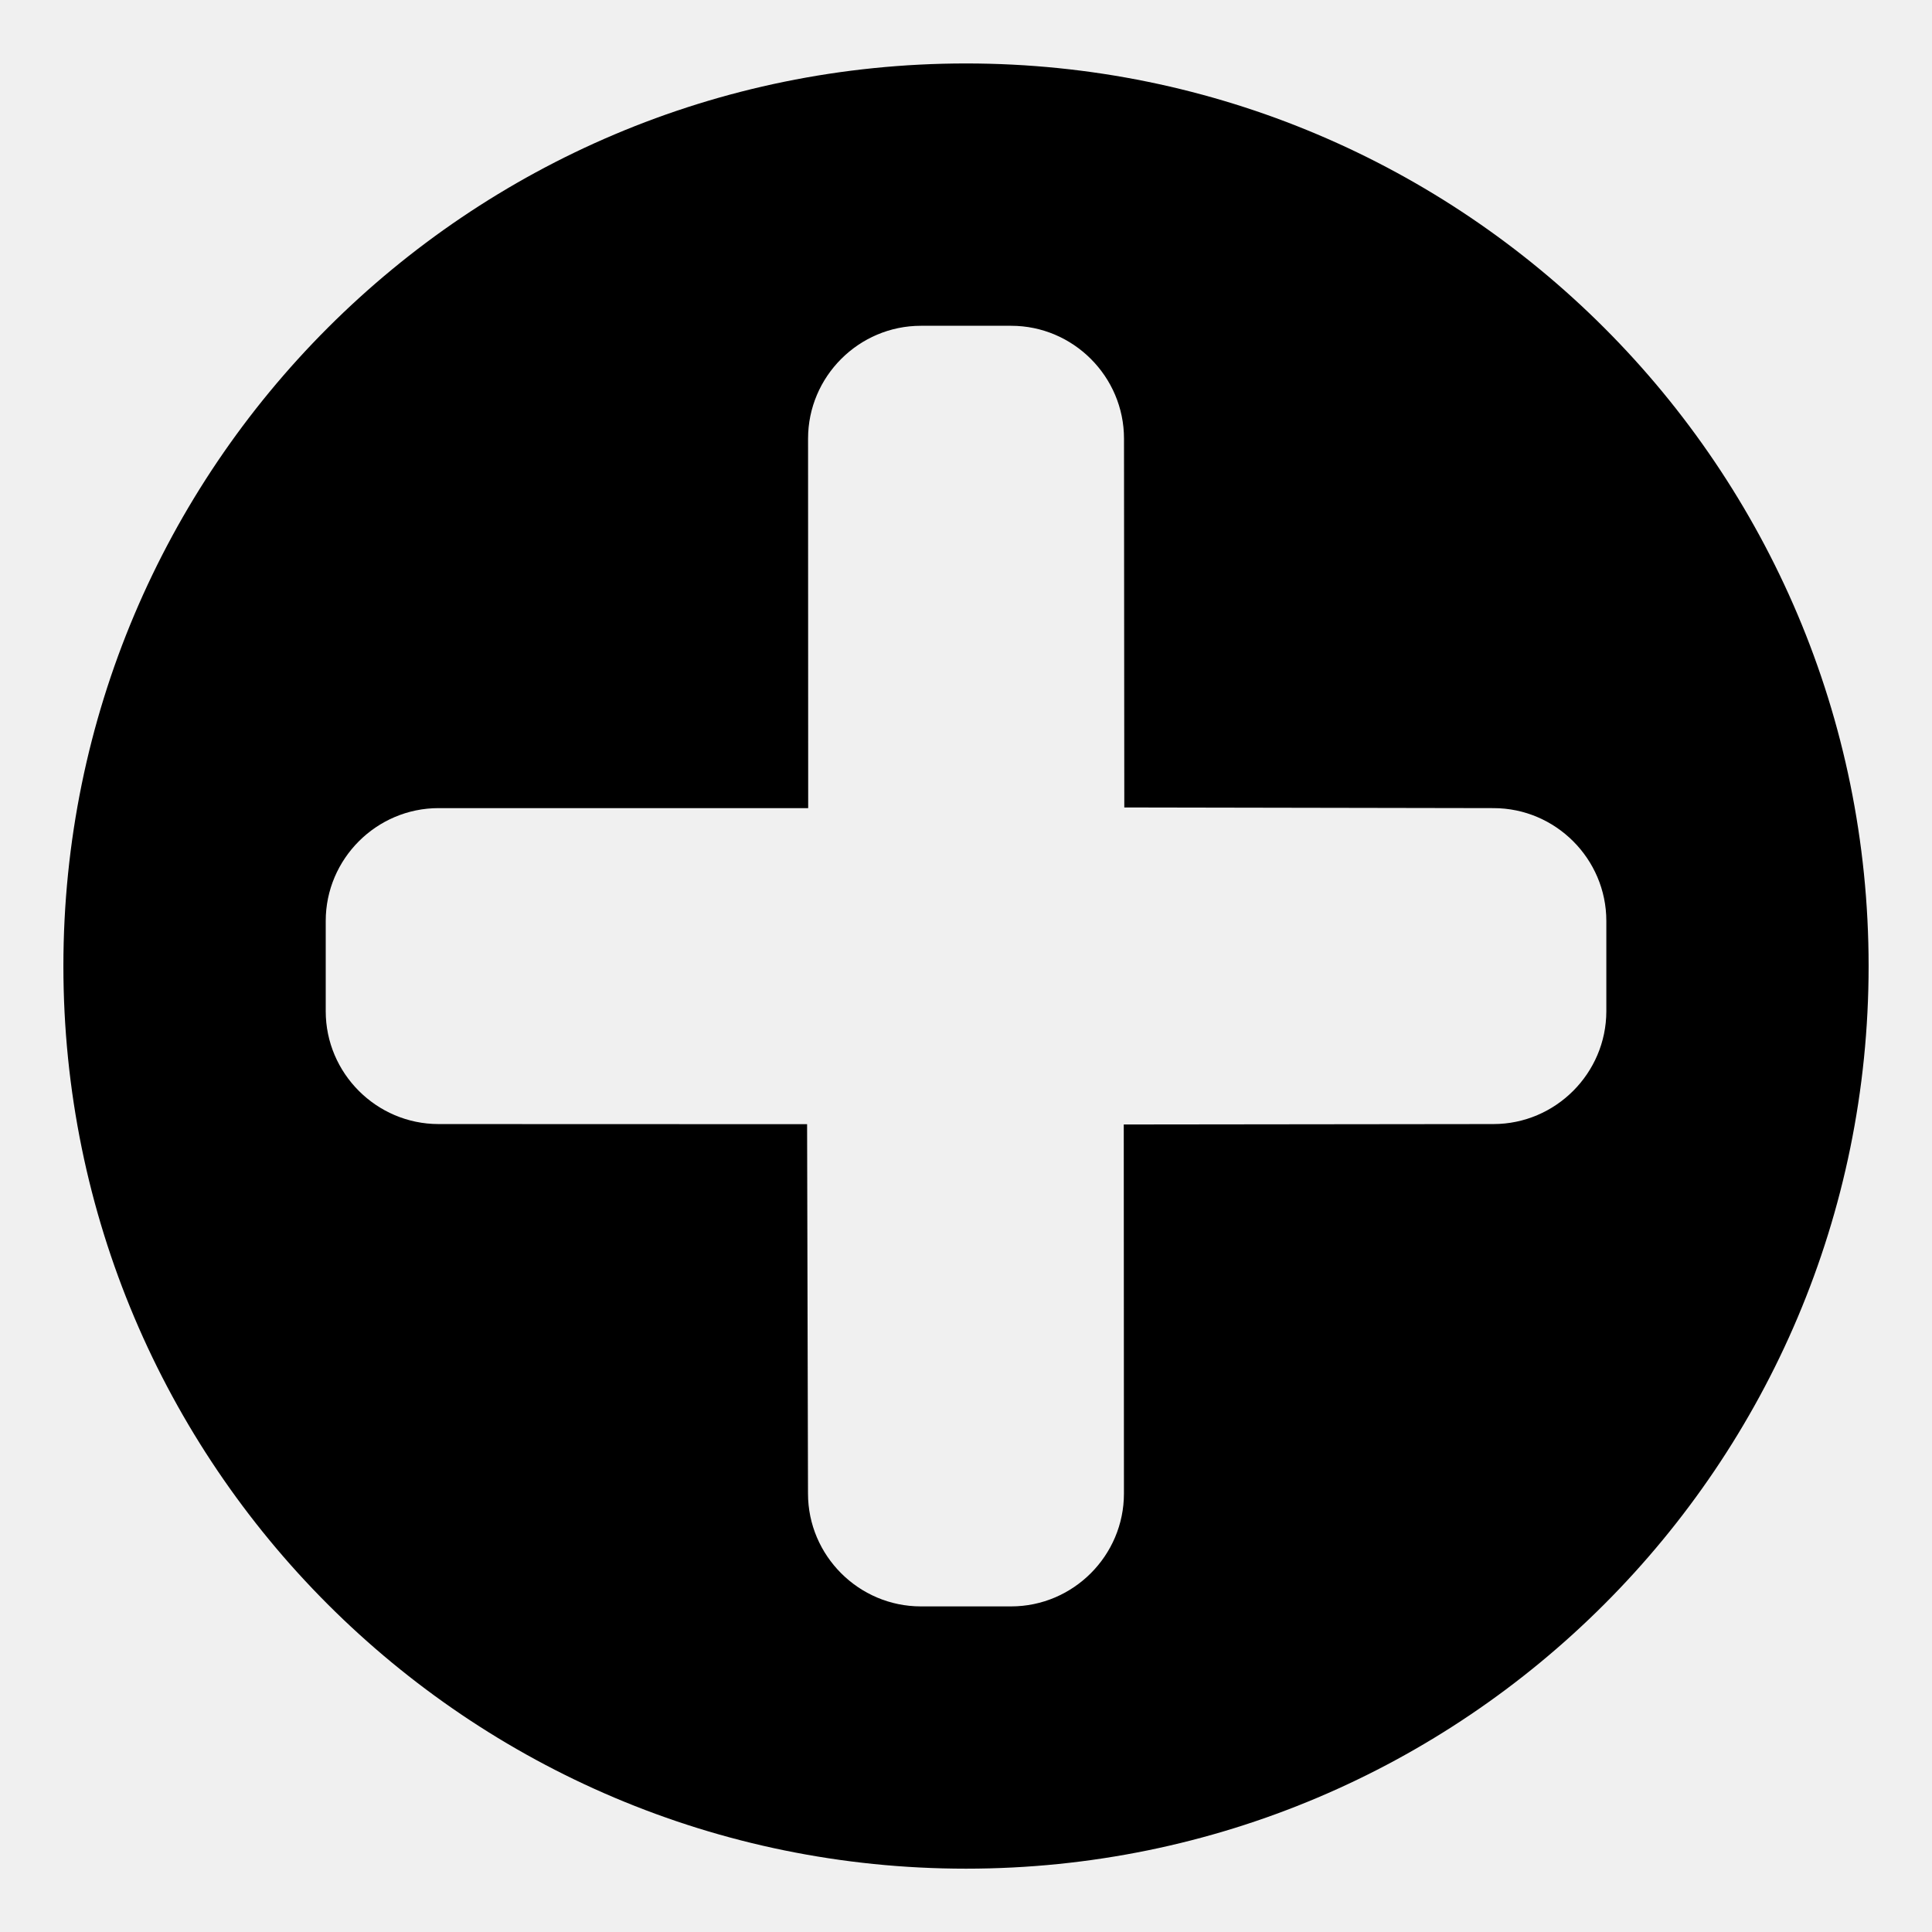
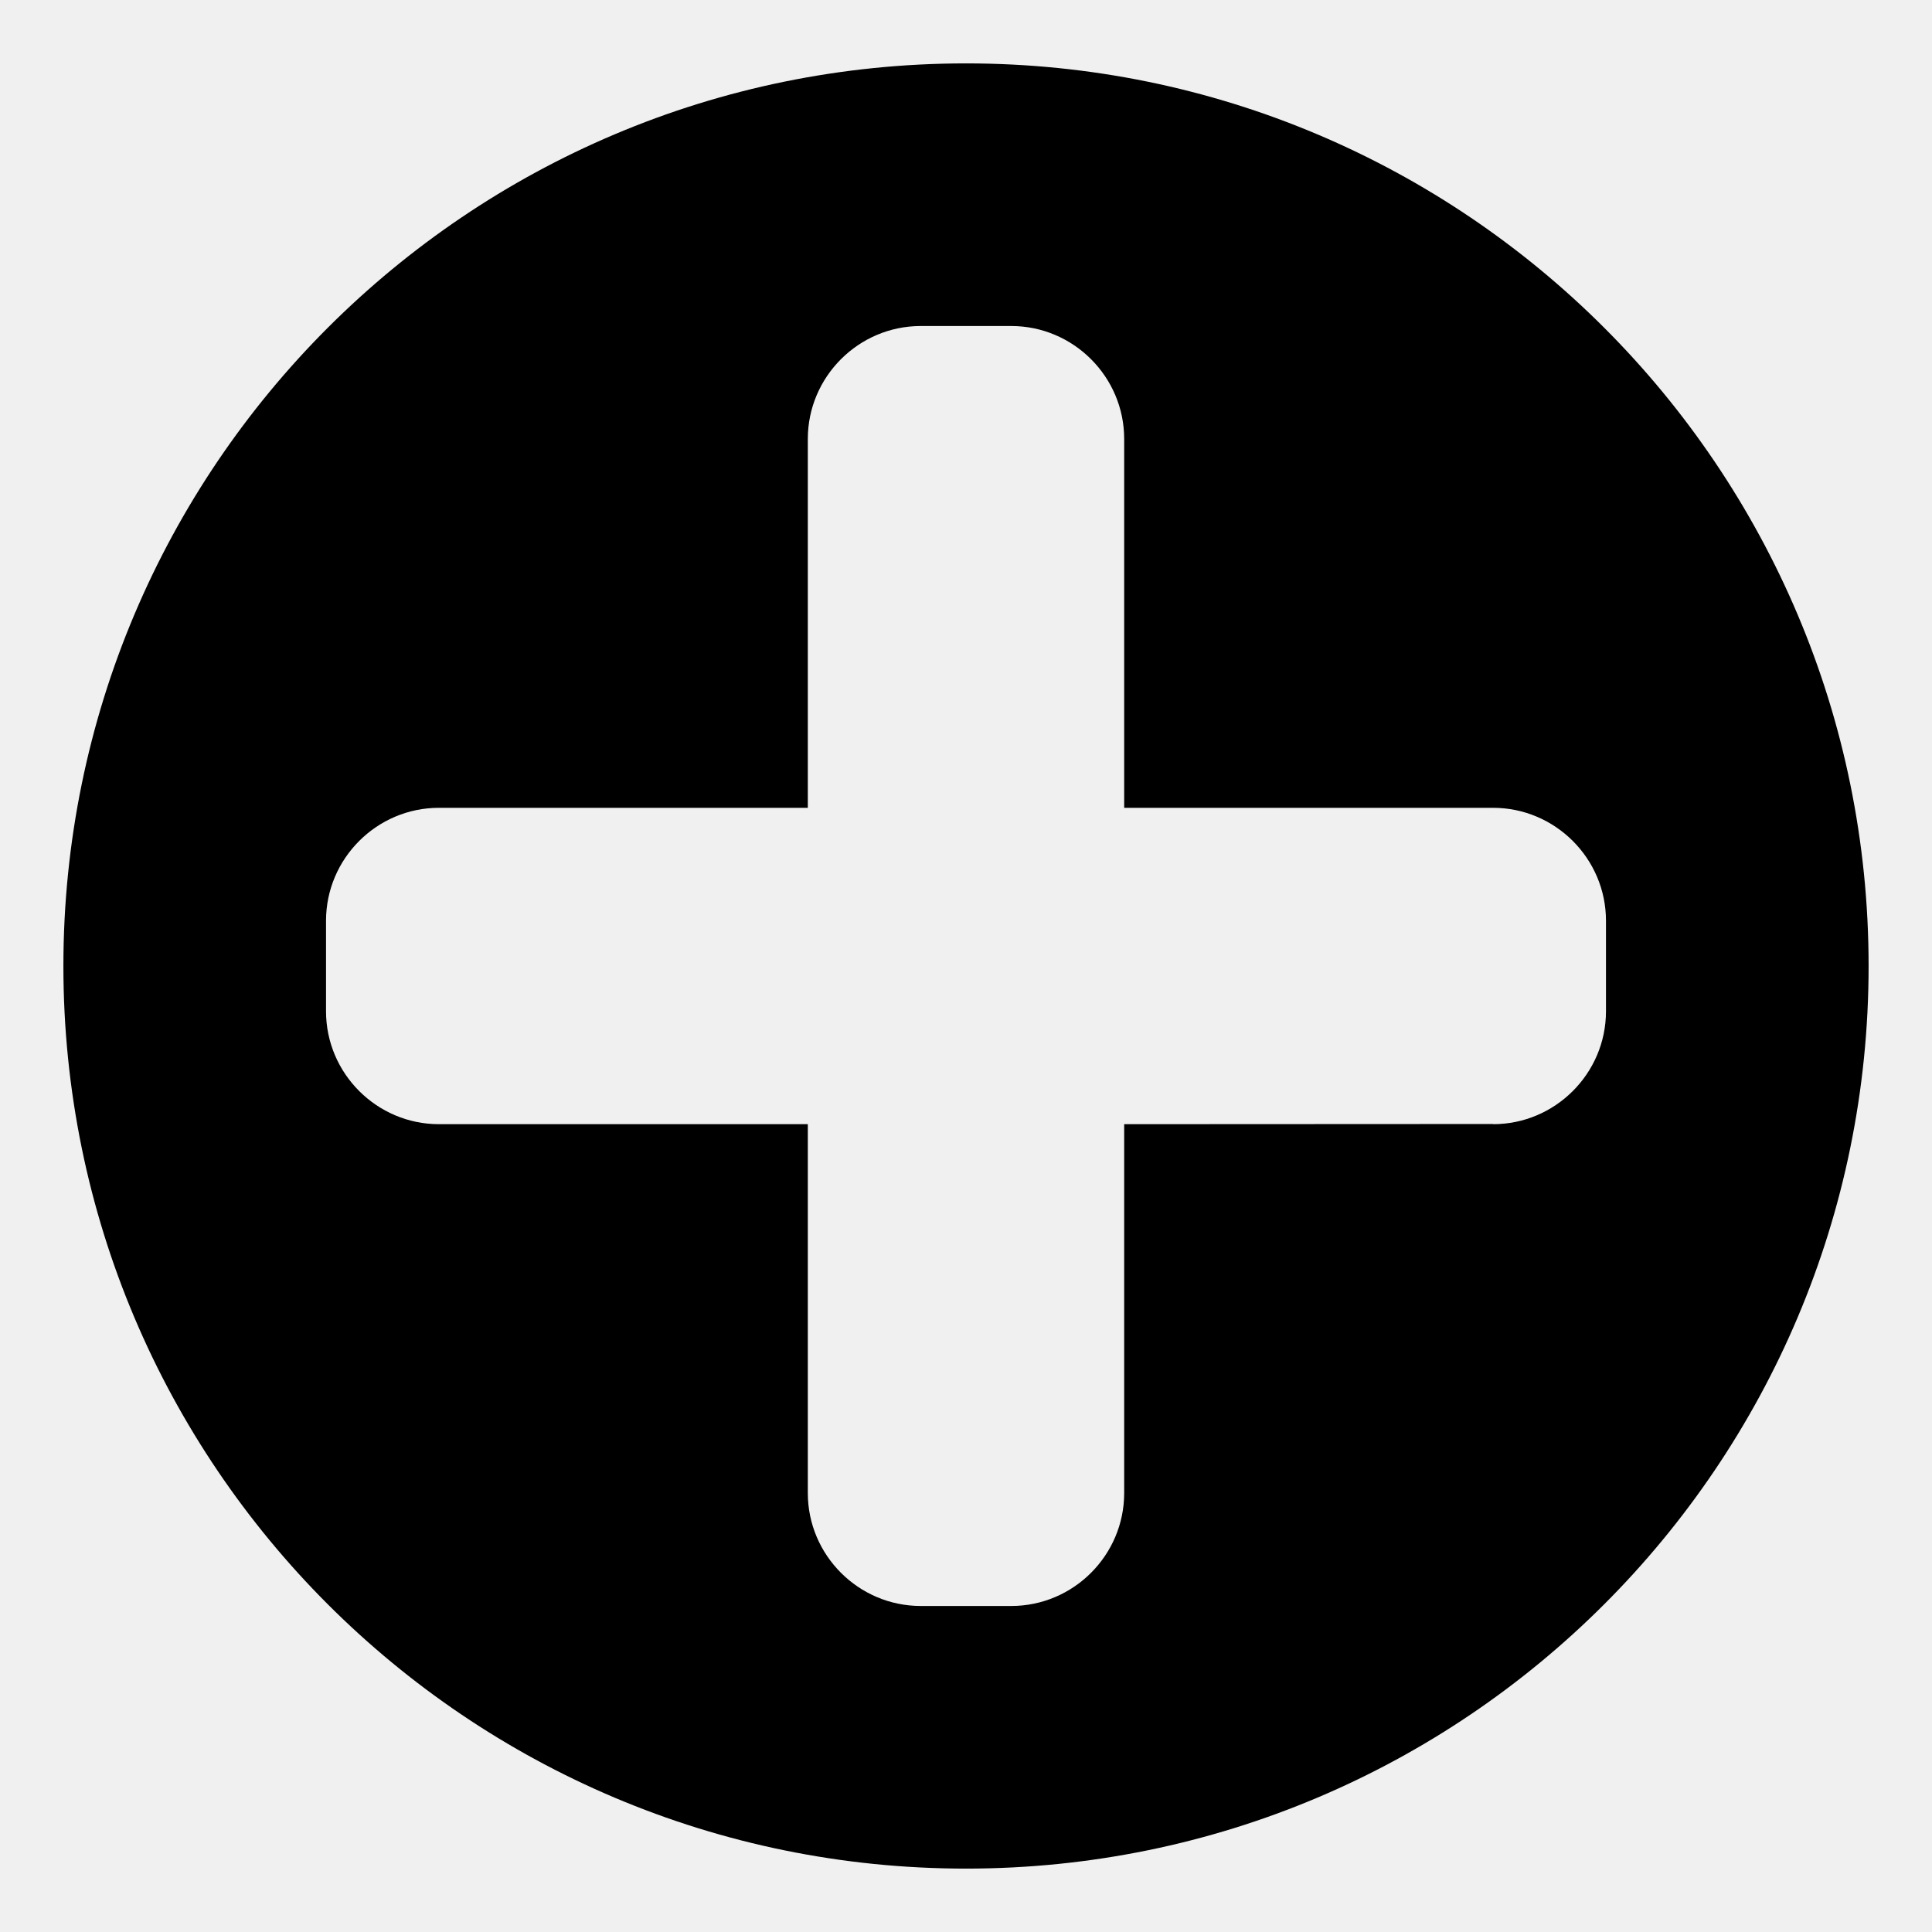
<svg xmlns="http://www.w3.org/2000/svg" version="1.1" viewBox="0 0 32 32">
-   <rect style="opacity:0;fill:#ffffff" width="32" height="32" />
-   <path style="fill:#000000" d="m 16,1.051 c -8.257,0 -14.95,6.694 -14.95,14.95 0,8.257 6.693,14.95 14.95,14.95 8.257,0 14.95,-6.693 14.95,-14.95 C 30.95,7.745 24.257,1.051 16,1.051 Z m 8.736,17.567 -6.123,0.007 0.003,6.113 c 0,1.028 -0.841,1.869 -1.869,1.869 h -1.495 c -1.028,0 -1.869,-0.841 -1.869,-1.869 L 13.368,18.62 7.264,18.618 c -1.028,0 -1.869,-0.841 -1.869,-1.869 v -1.495 c 0,-1.028 0.841,-1.869 1.869,-1.869 L 13.386,13.385 13.384,7.265 c 0,-1.028 0.841,-1.869 1.869,-1.869 h 1.495 c 1.028,0 1.869,0.841 1.869,1.869 l 0.005,6.109 L 24.737,13.385 c 1.028,0 1.869,0.841 1.869,1.869 v 1.495 c -0.001,1.028 -0.842,1.869 -1.87,1.869 z" />
+   <rect style="fill:#ffffff;opacity:0" width="32" height="32" />
+   <path style="fill:#000000" d="M 16,1.05 C 7.743,1.05 1.05,7.744 1.05,16 1.05,24.257 7.743,30.95 16,30.95 24.257,30.95 30.95,24.257 30.95,16 30.95,7.744 24.257,1.05 16,1.05 Z m 8.736,17.567 -6.116,0.003 v 6.11 c 0,1.028 -0.84,1.87 -1.87,1.87 h -1.5 c -1.028,0 -1.87,-0.84 -1.87,-1.87 V 18.62 H 7.27 C 6.242,18.62 5.4,17.78 5.4,16.75 v -1.5 c 0,-1.028 0.84,-1.87 1.87,-1.87 h 6.11 V 7.27 c 0,-1.028 0.84,-1.87 1.87,-1.87 h 1.5 c 1.028,0 1.87,0.84 1.87,1.87 v 6.11 h 6.11 c 1.028,0 1.87,0.84 1.87,1.87 v 1.5 c 0,1.028 -0.84,1.87 -1.87,1.87 z" />
</svg>
